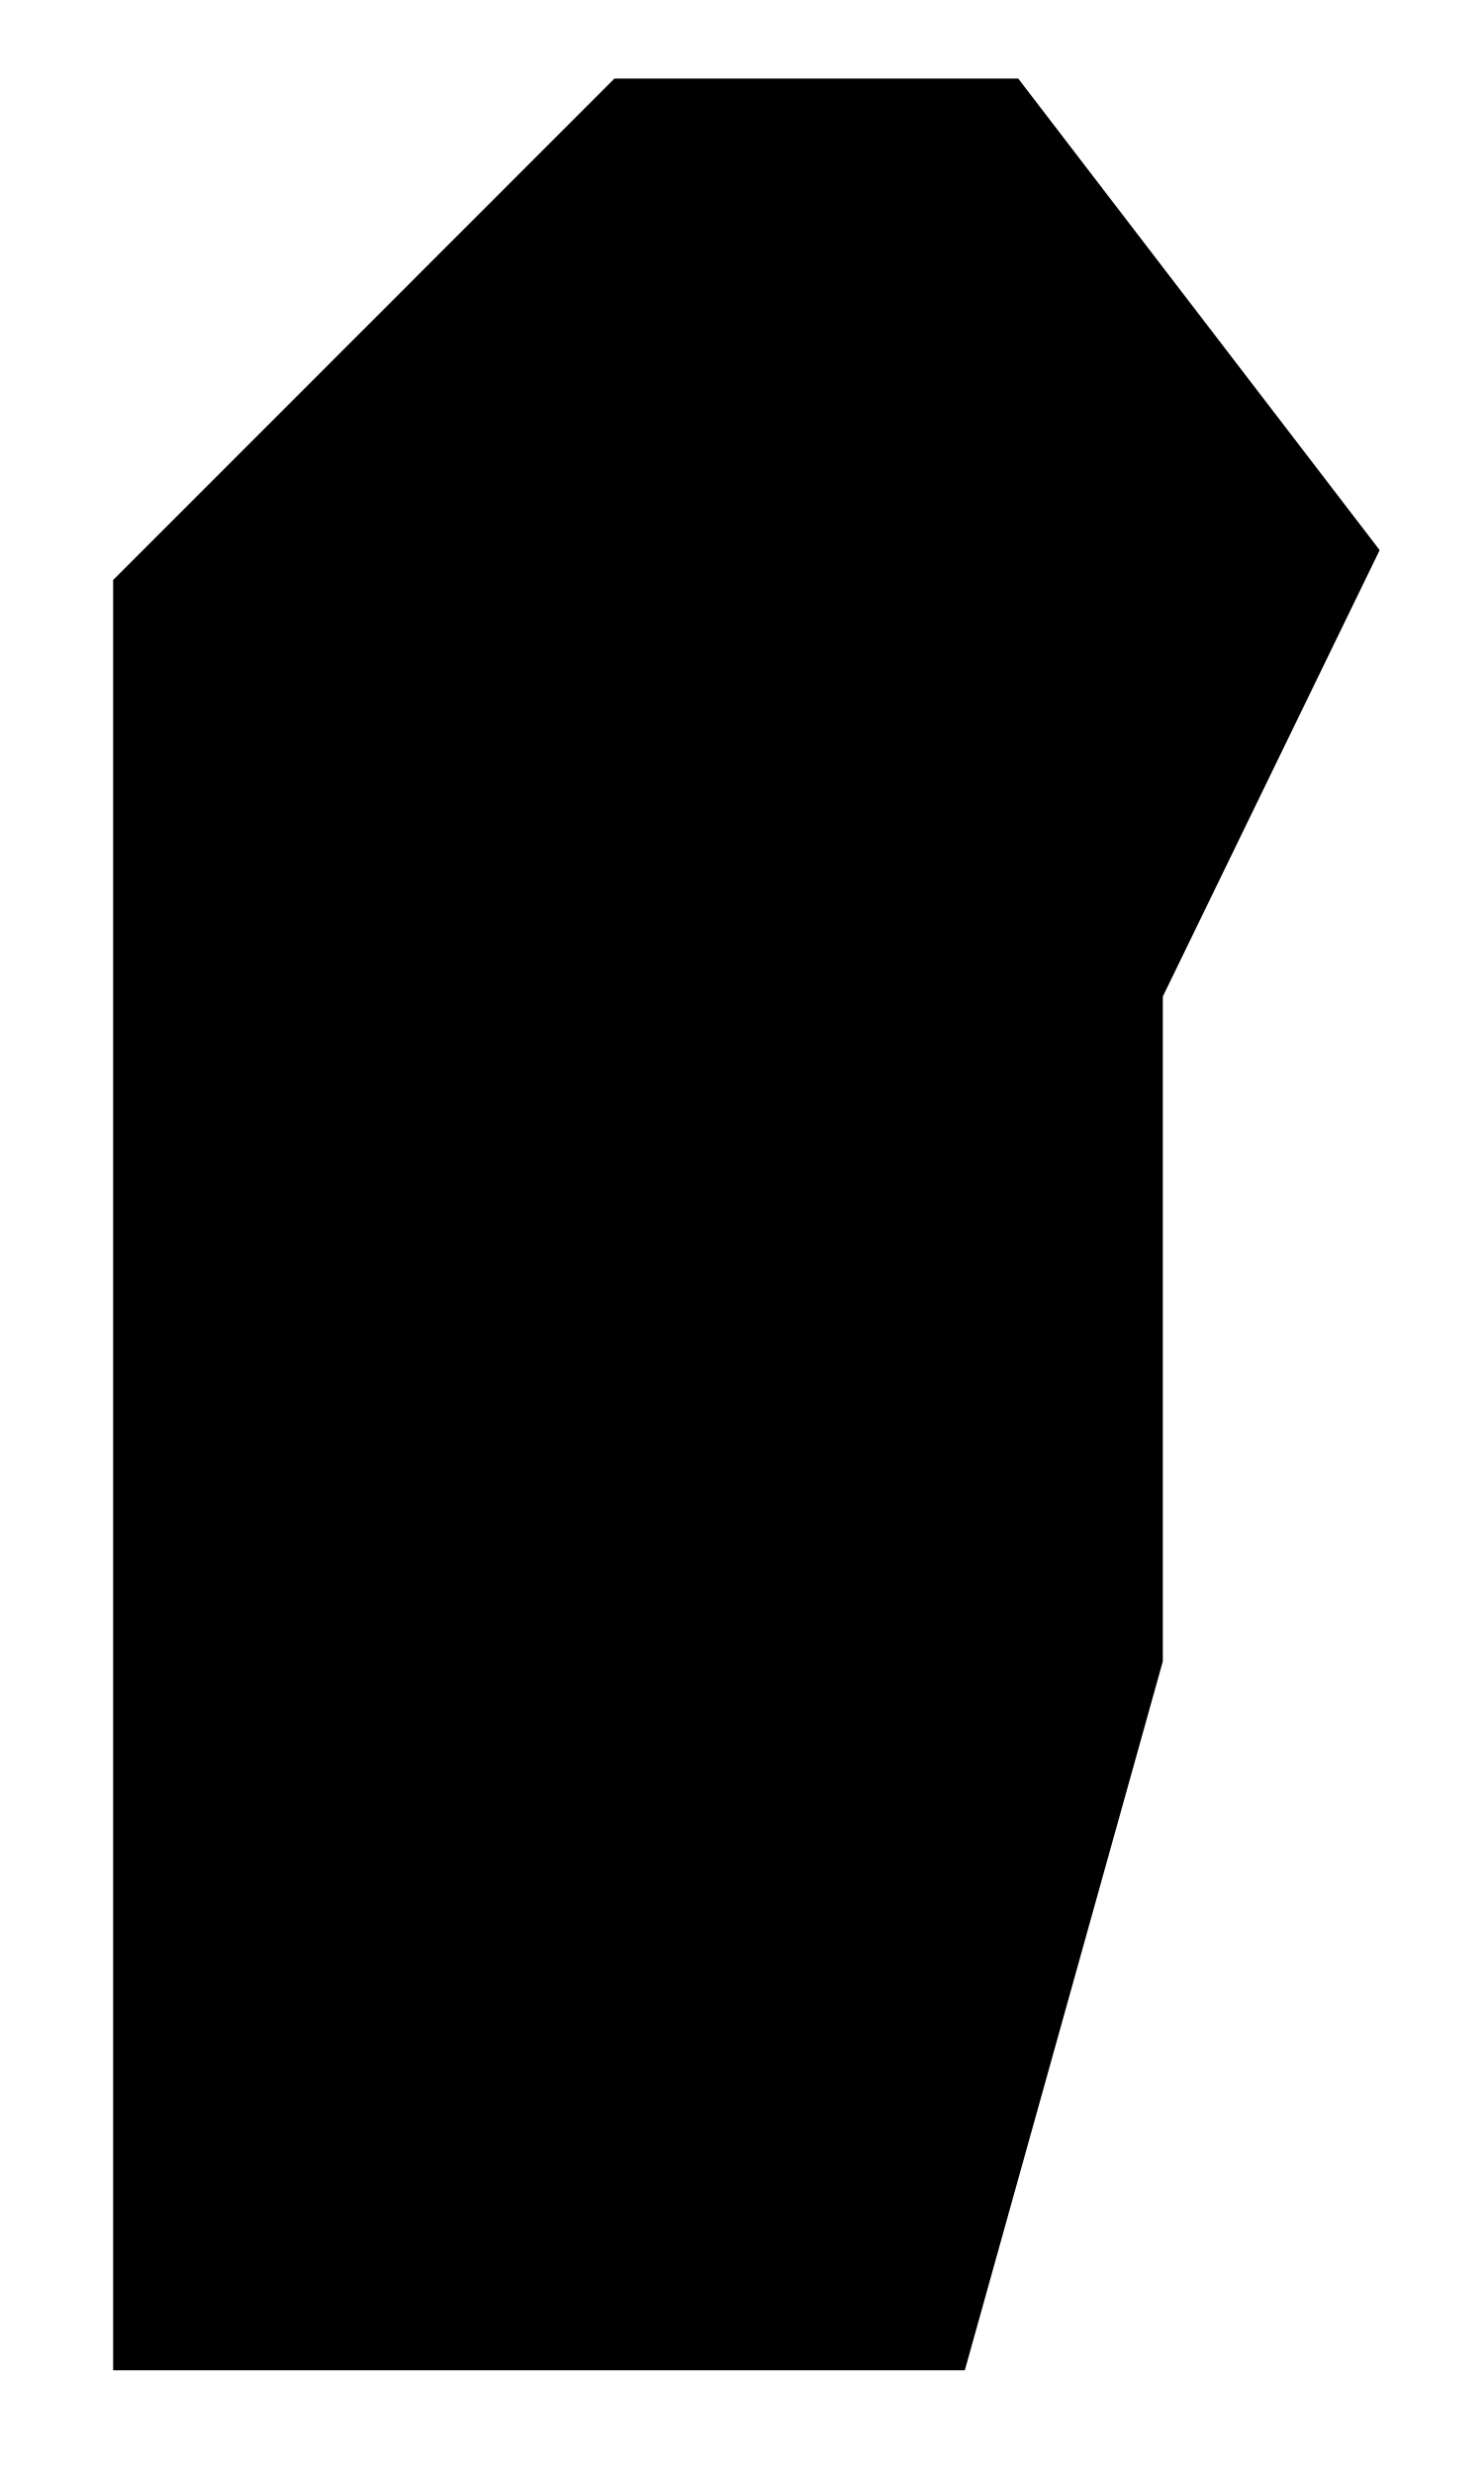
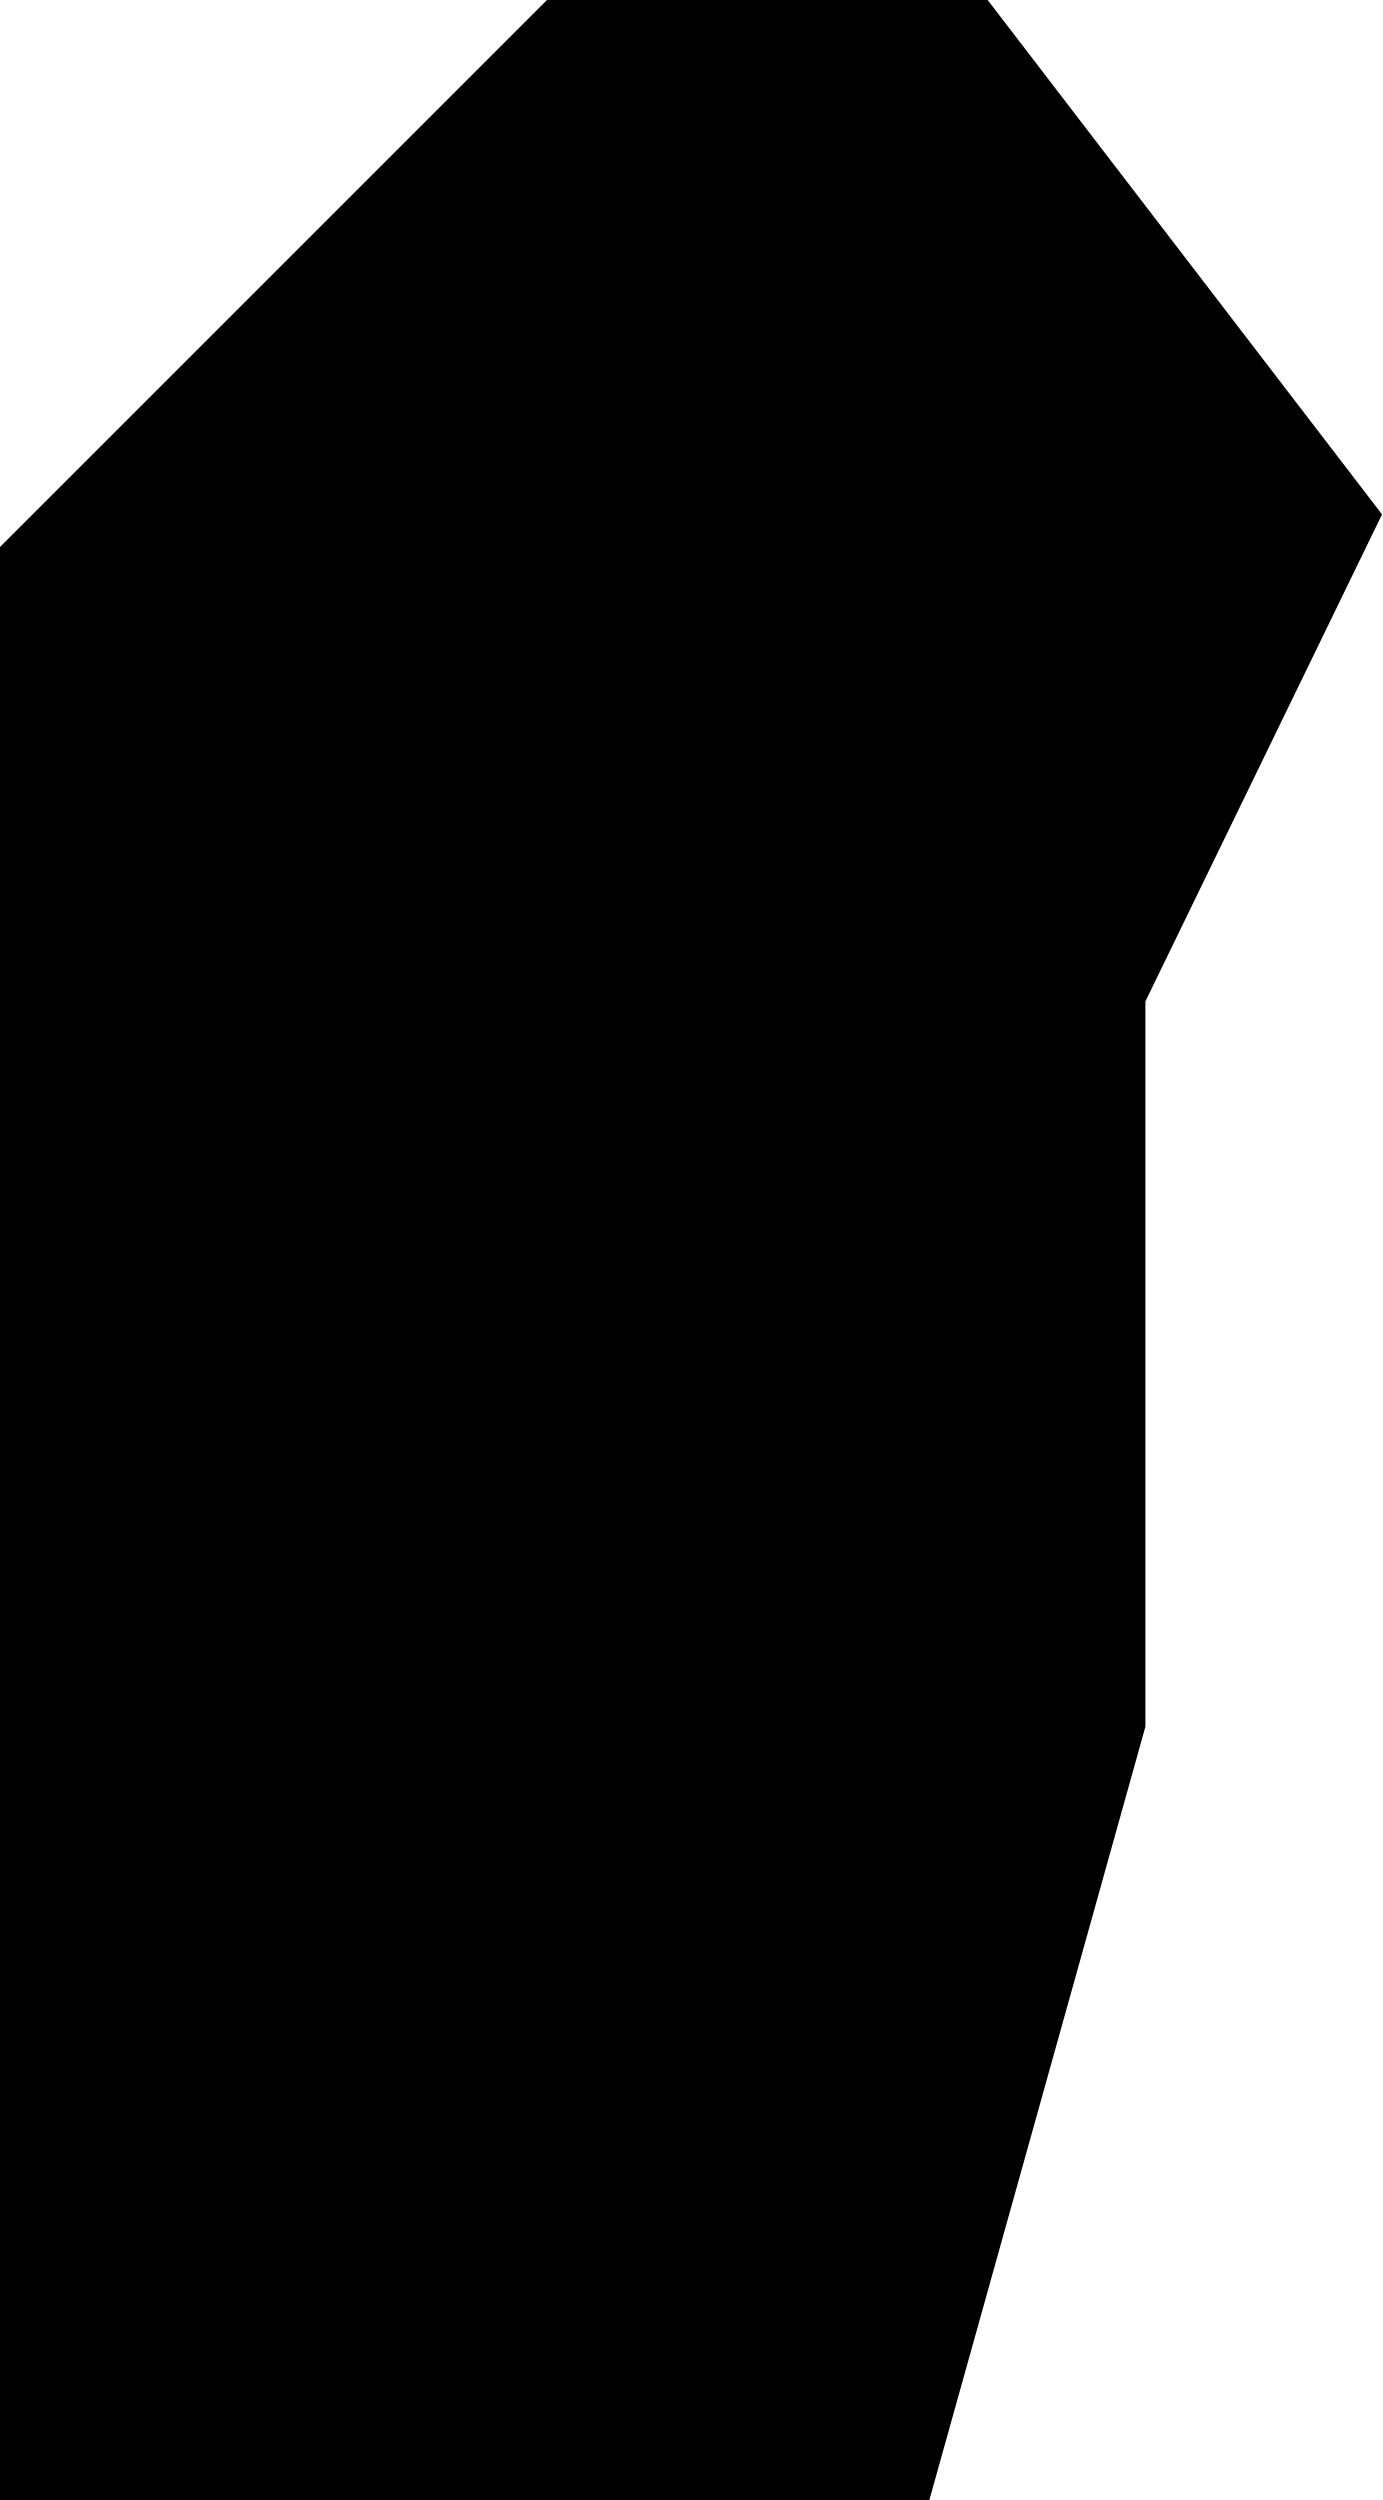
- <svg xmlns="http://www.w3.org/2000/svg" viewBox="0 0 472 787">
-   <g id="Capa_1" data-name="Capa 1">
-     <polygon points="370 528.5 307 754 36 754 36 184.5 195.5 25 324 25 439 175 370 317 370 528.5" />
+ <svg xmlns="http://www.w3.org/2000/svg" version="1.1" id="Layer_1" x="0px" y="0px" viewBox="0 0 403 729" style="enable-background:new 0 0 403 729;" xml:space="preserve">
+   <g id="Capa_1">
+     <polygon points="334,503.5 271,729 0,729 0,159.5 159.5,0 288,0 403,150 334,292  " />
  </g>
</svg>
